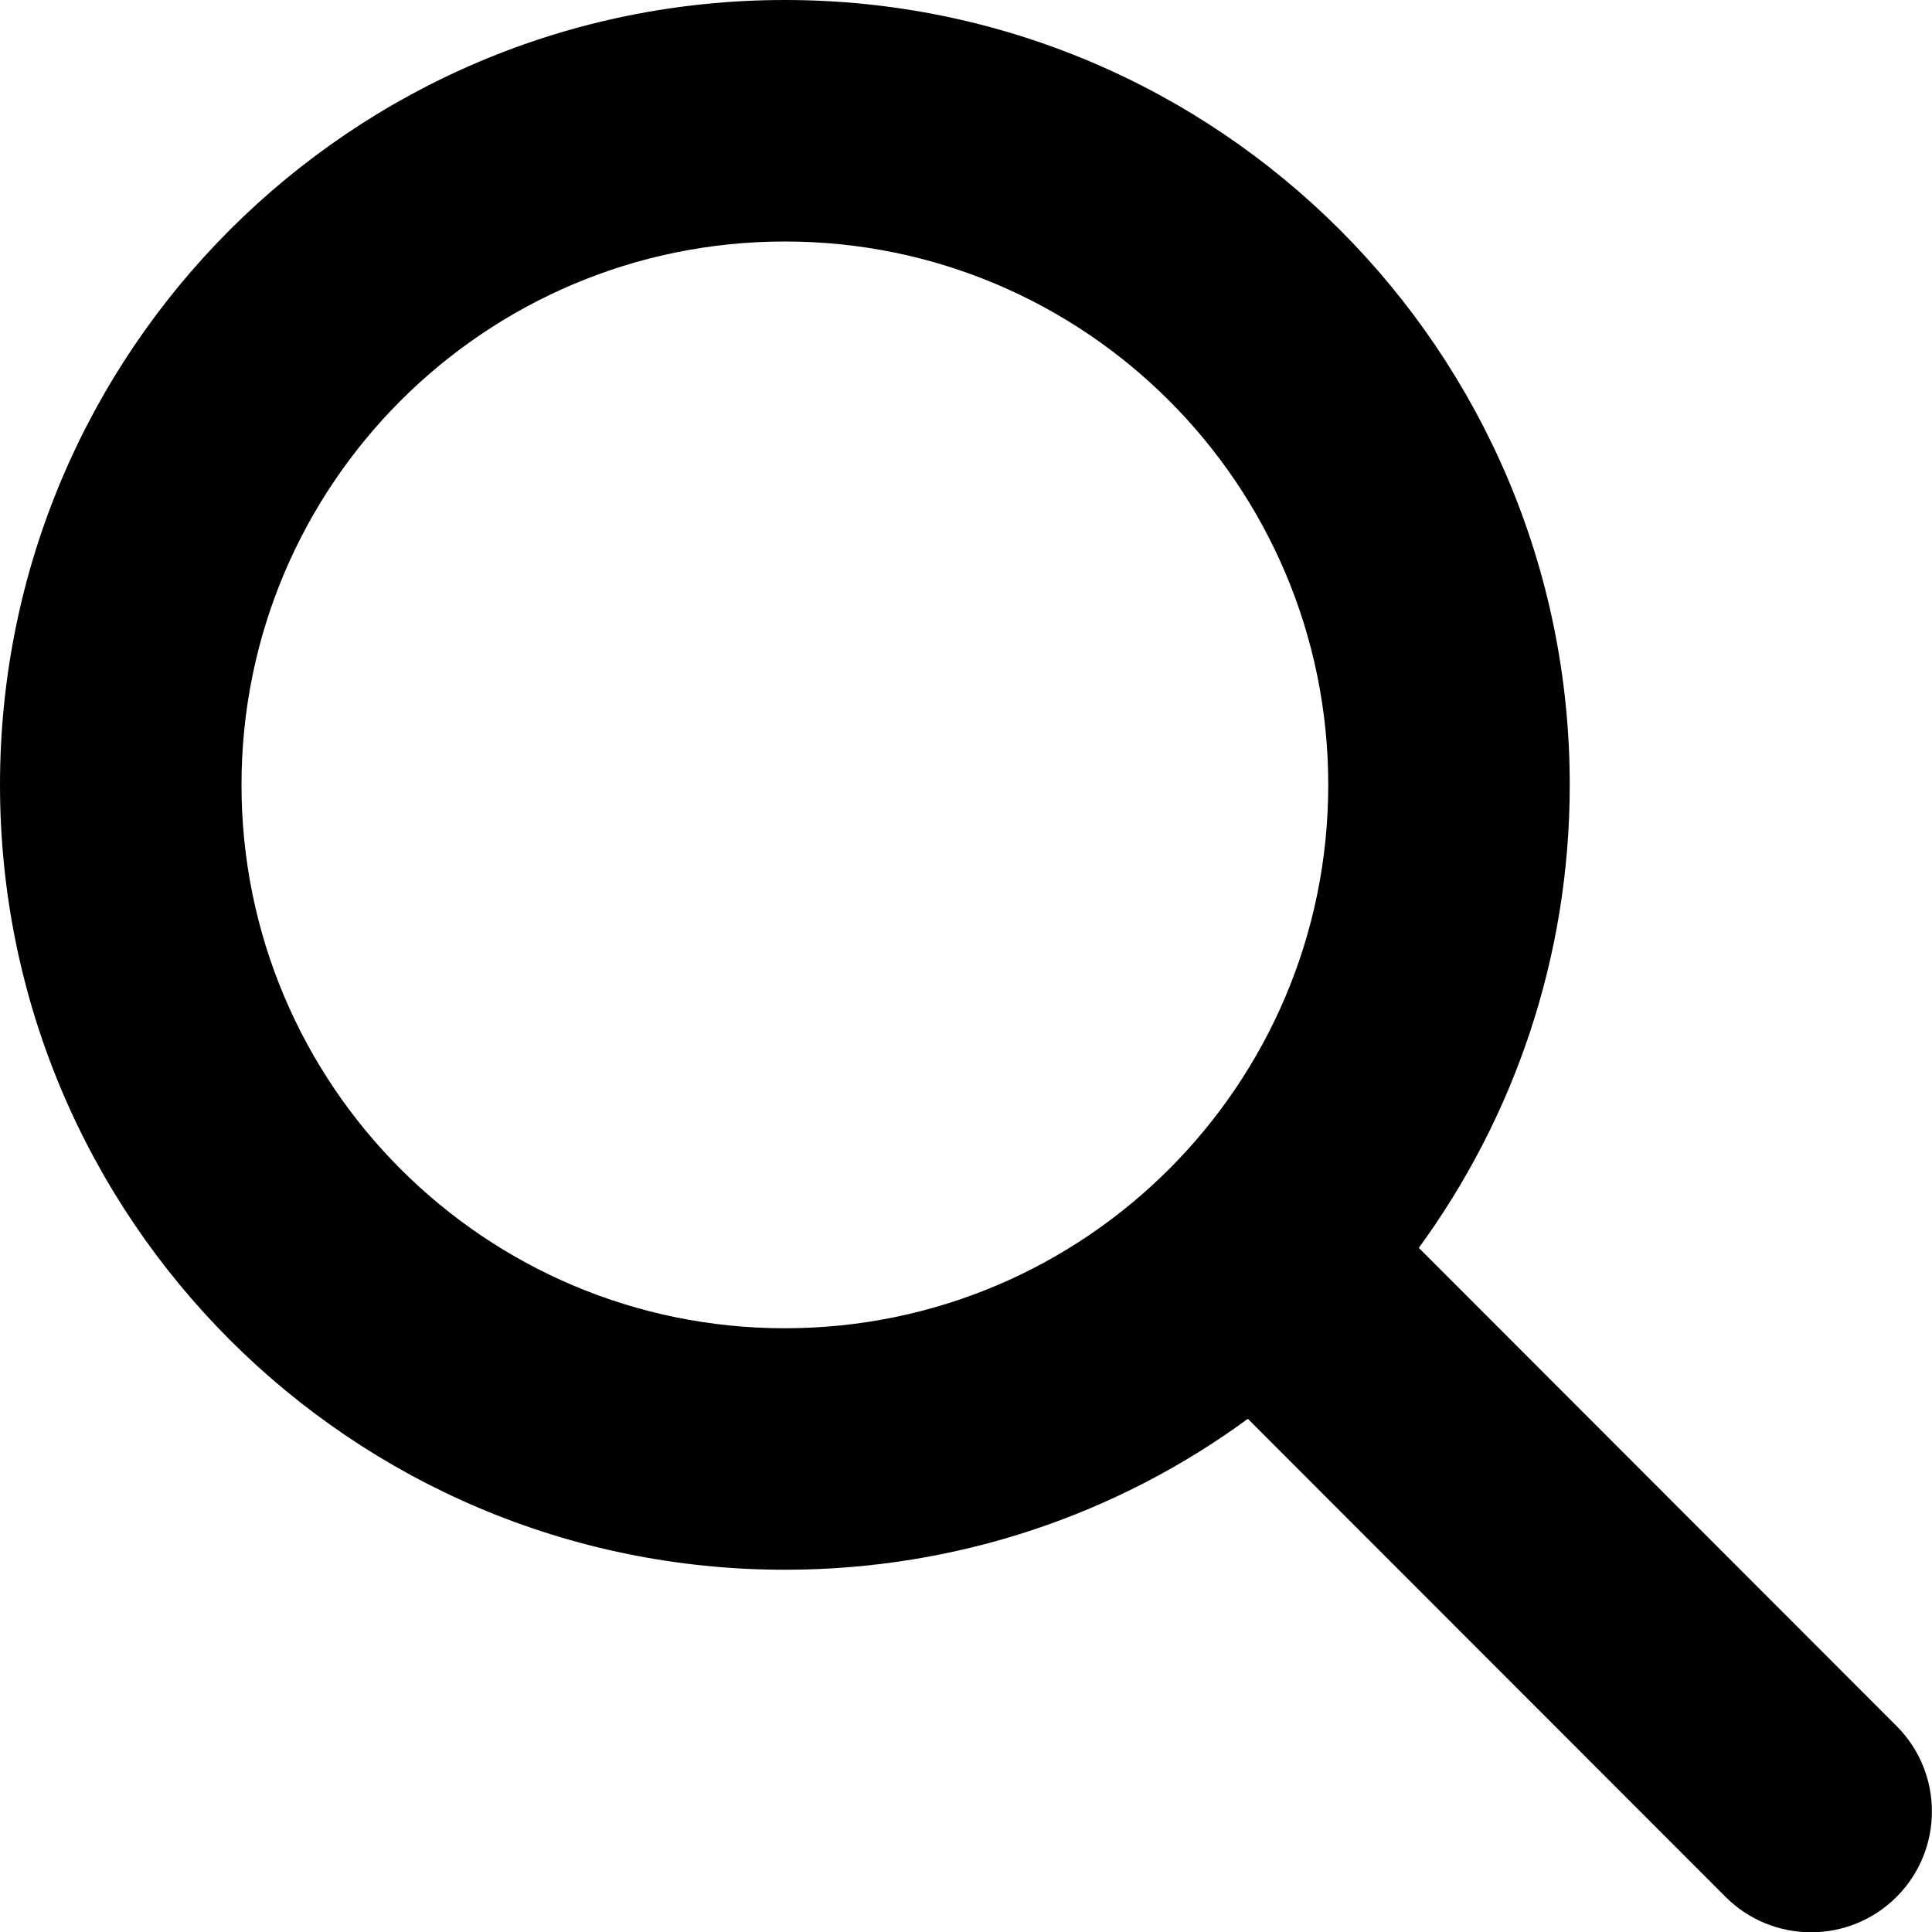
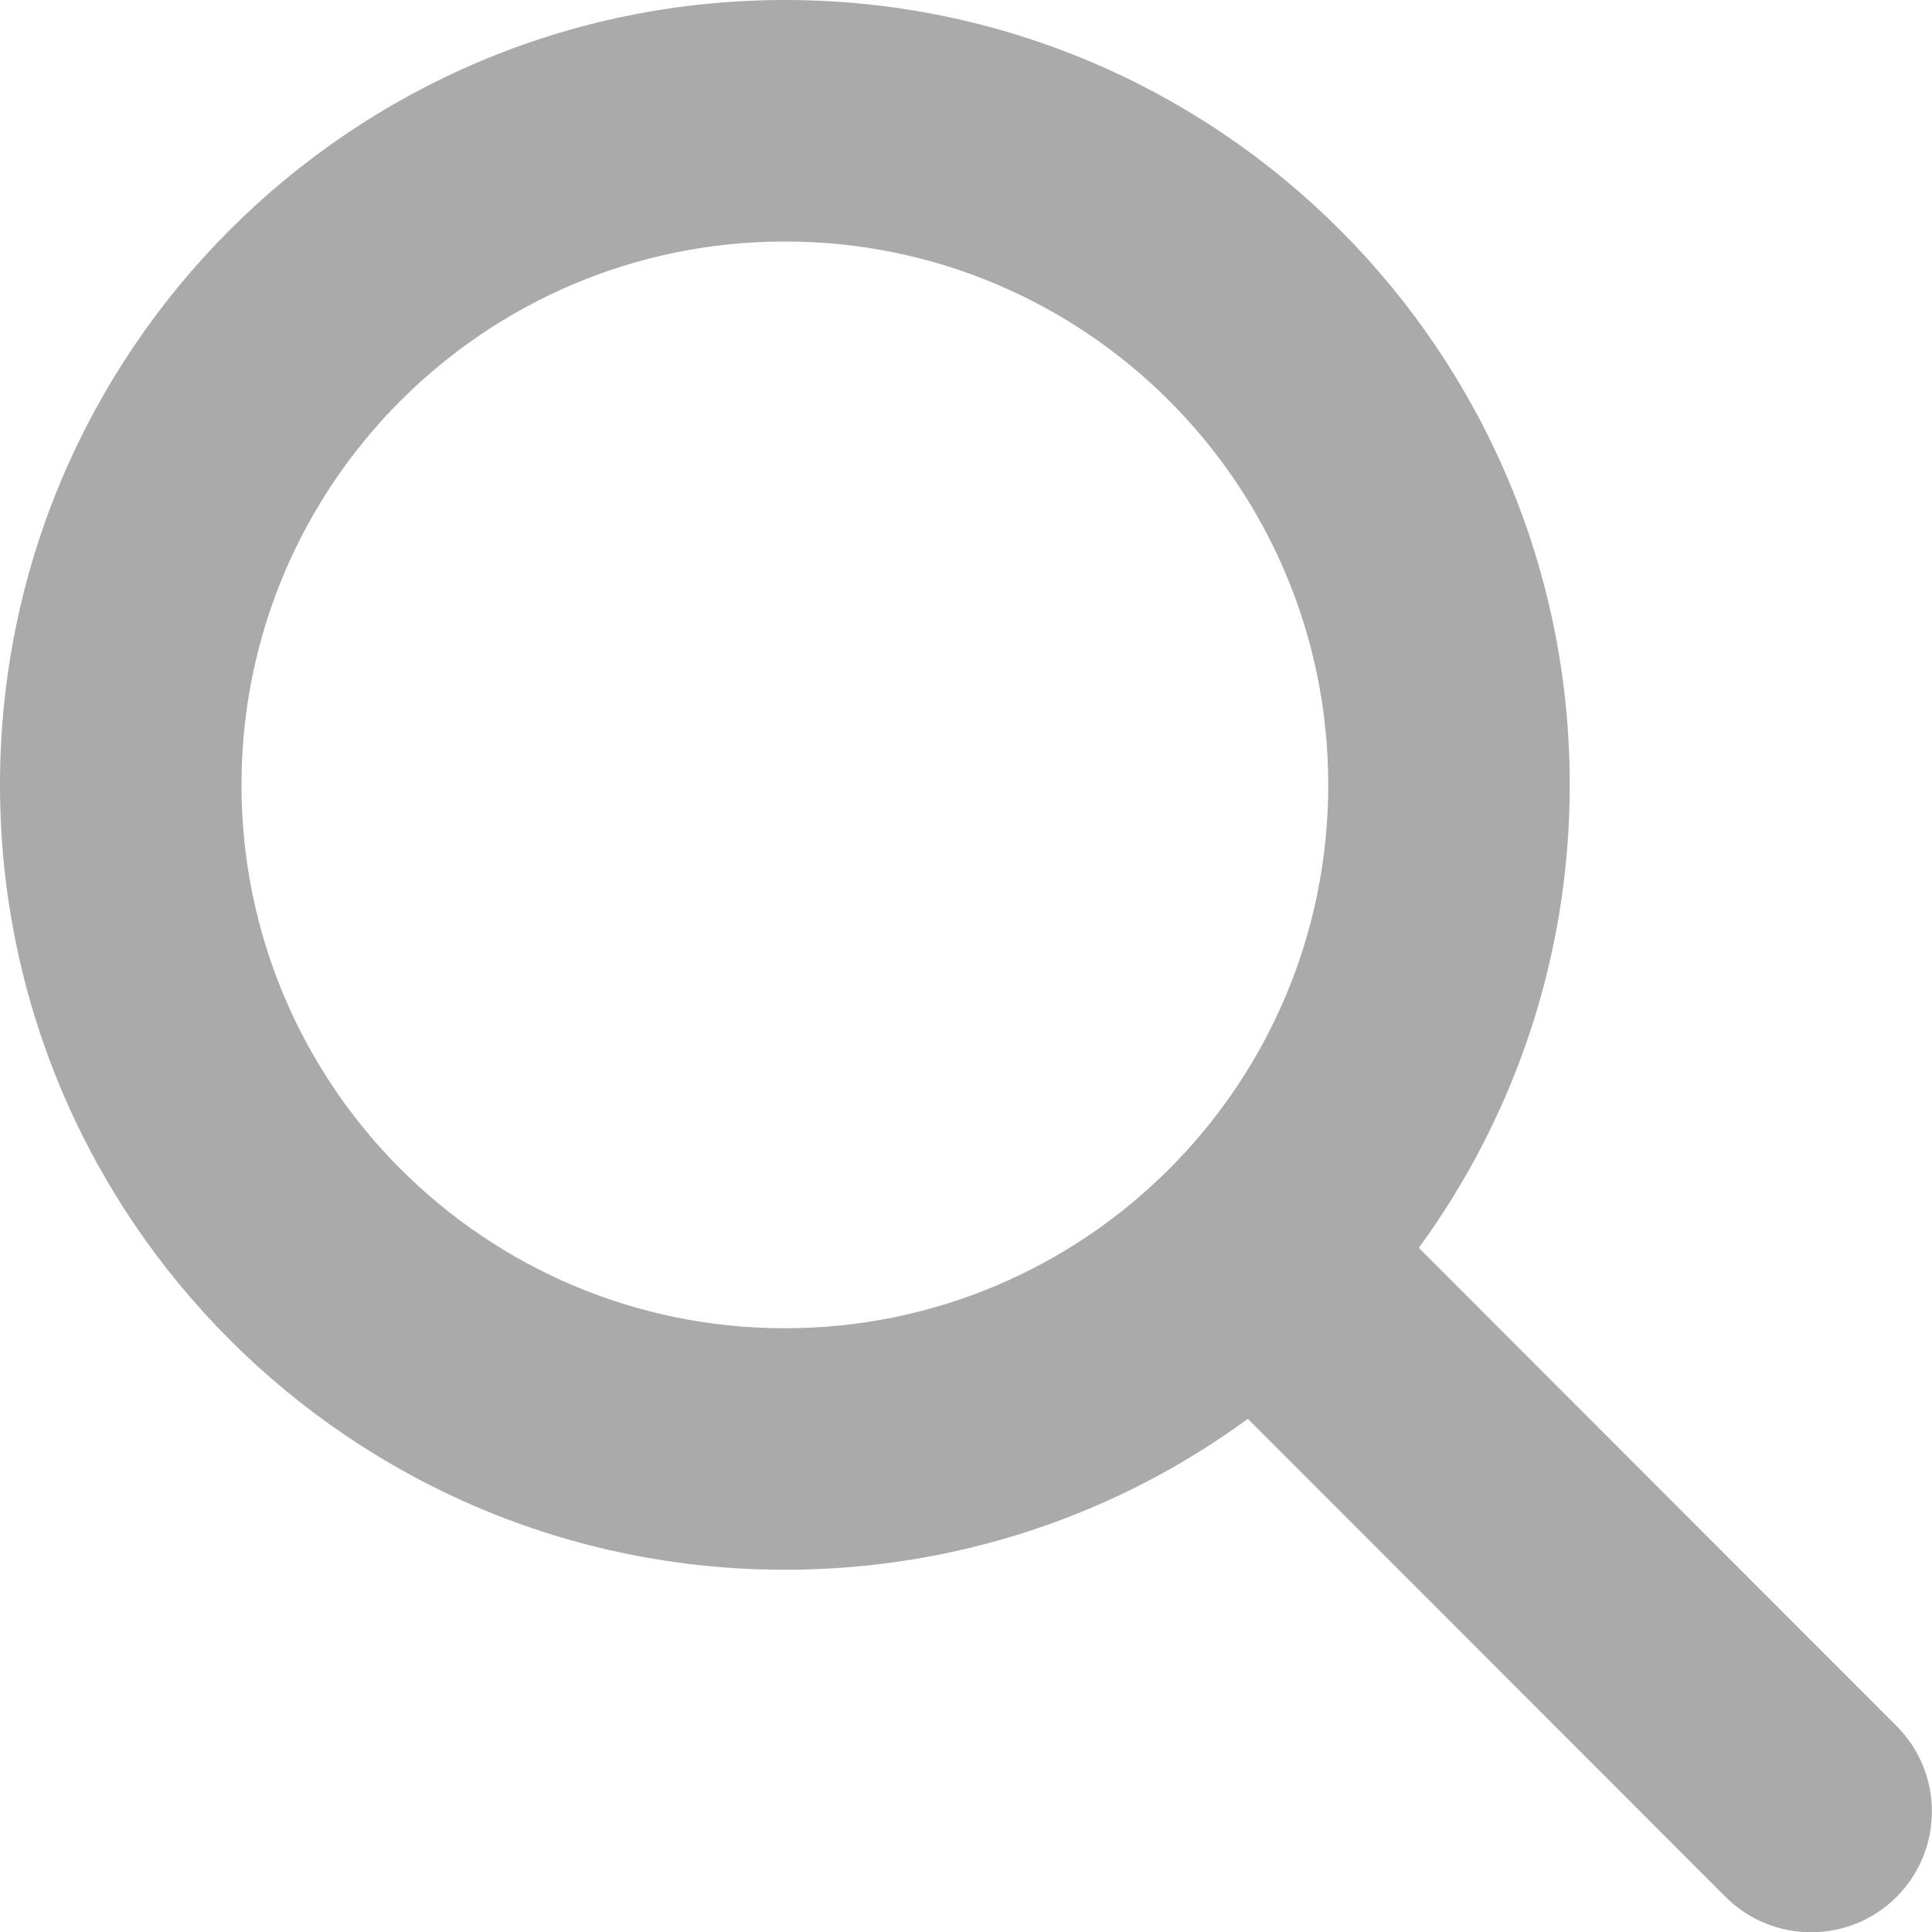
- <svg xmlns="http://www.w3.org/2000/svg" viewBox="0 0 512 512">
+ <svg xmlns="http://www.w3.org/2000/svg" viewBox="0 0 512 512" fill="#aaa">
  <path d="M416 208c0 45.9-14.9 88.3-40 122.7L502.6 457.4c12.5 12.5 12.5 32.8 0 45.3s-32.8 12.5-45.3 0L330.7 376c-34.4 25.2-76.8 40-122.7 40C93.1 416 0 322.9 0 208S93.1 0 208 0S416 93.1 416 208zM208 352a144 144 0 1 0 0-288 144 144 0 1 0 0 288z" />
</svg>
